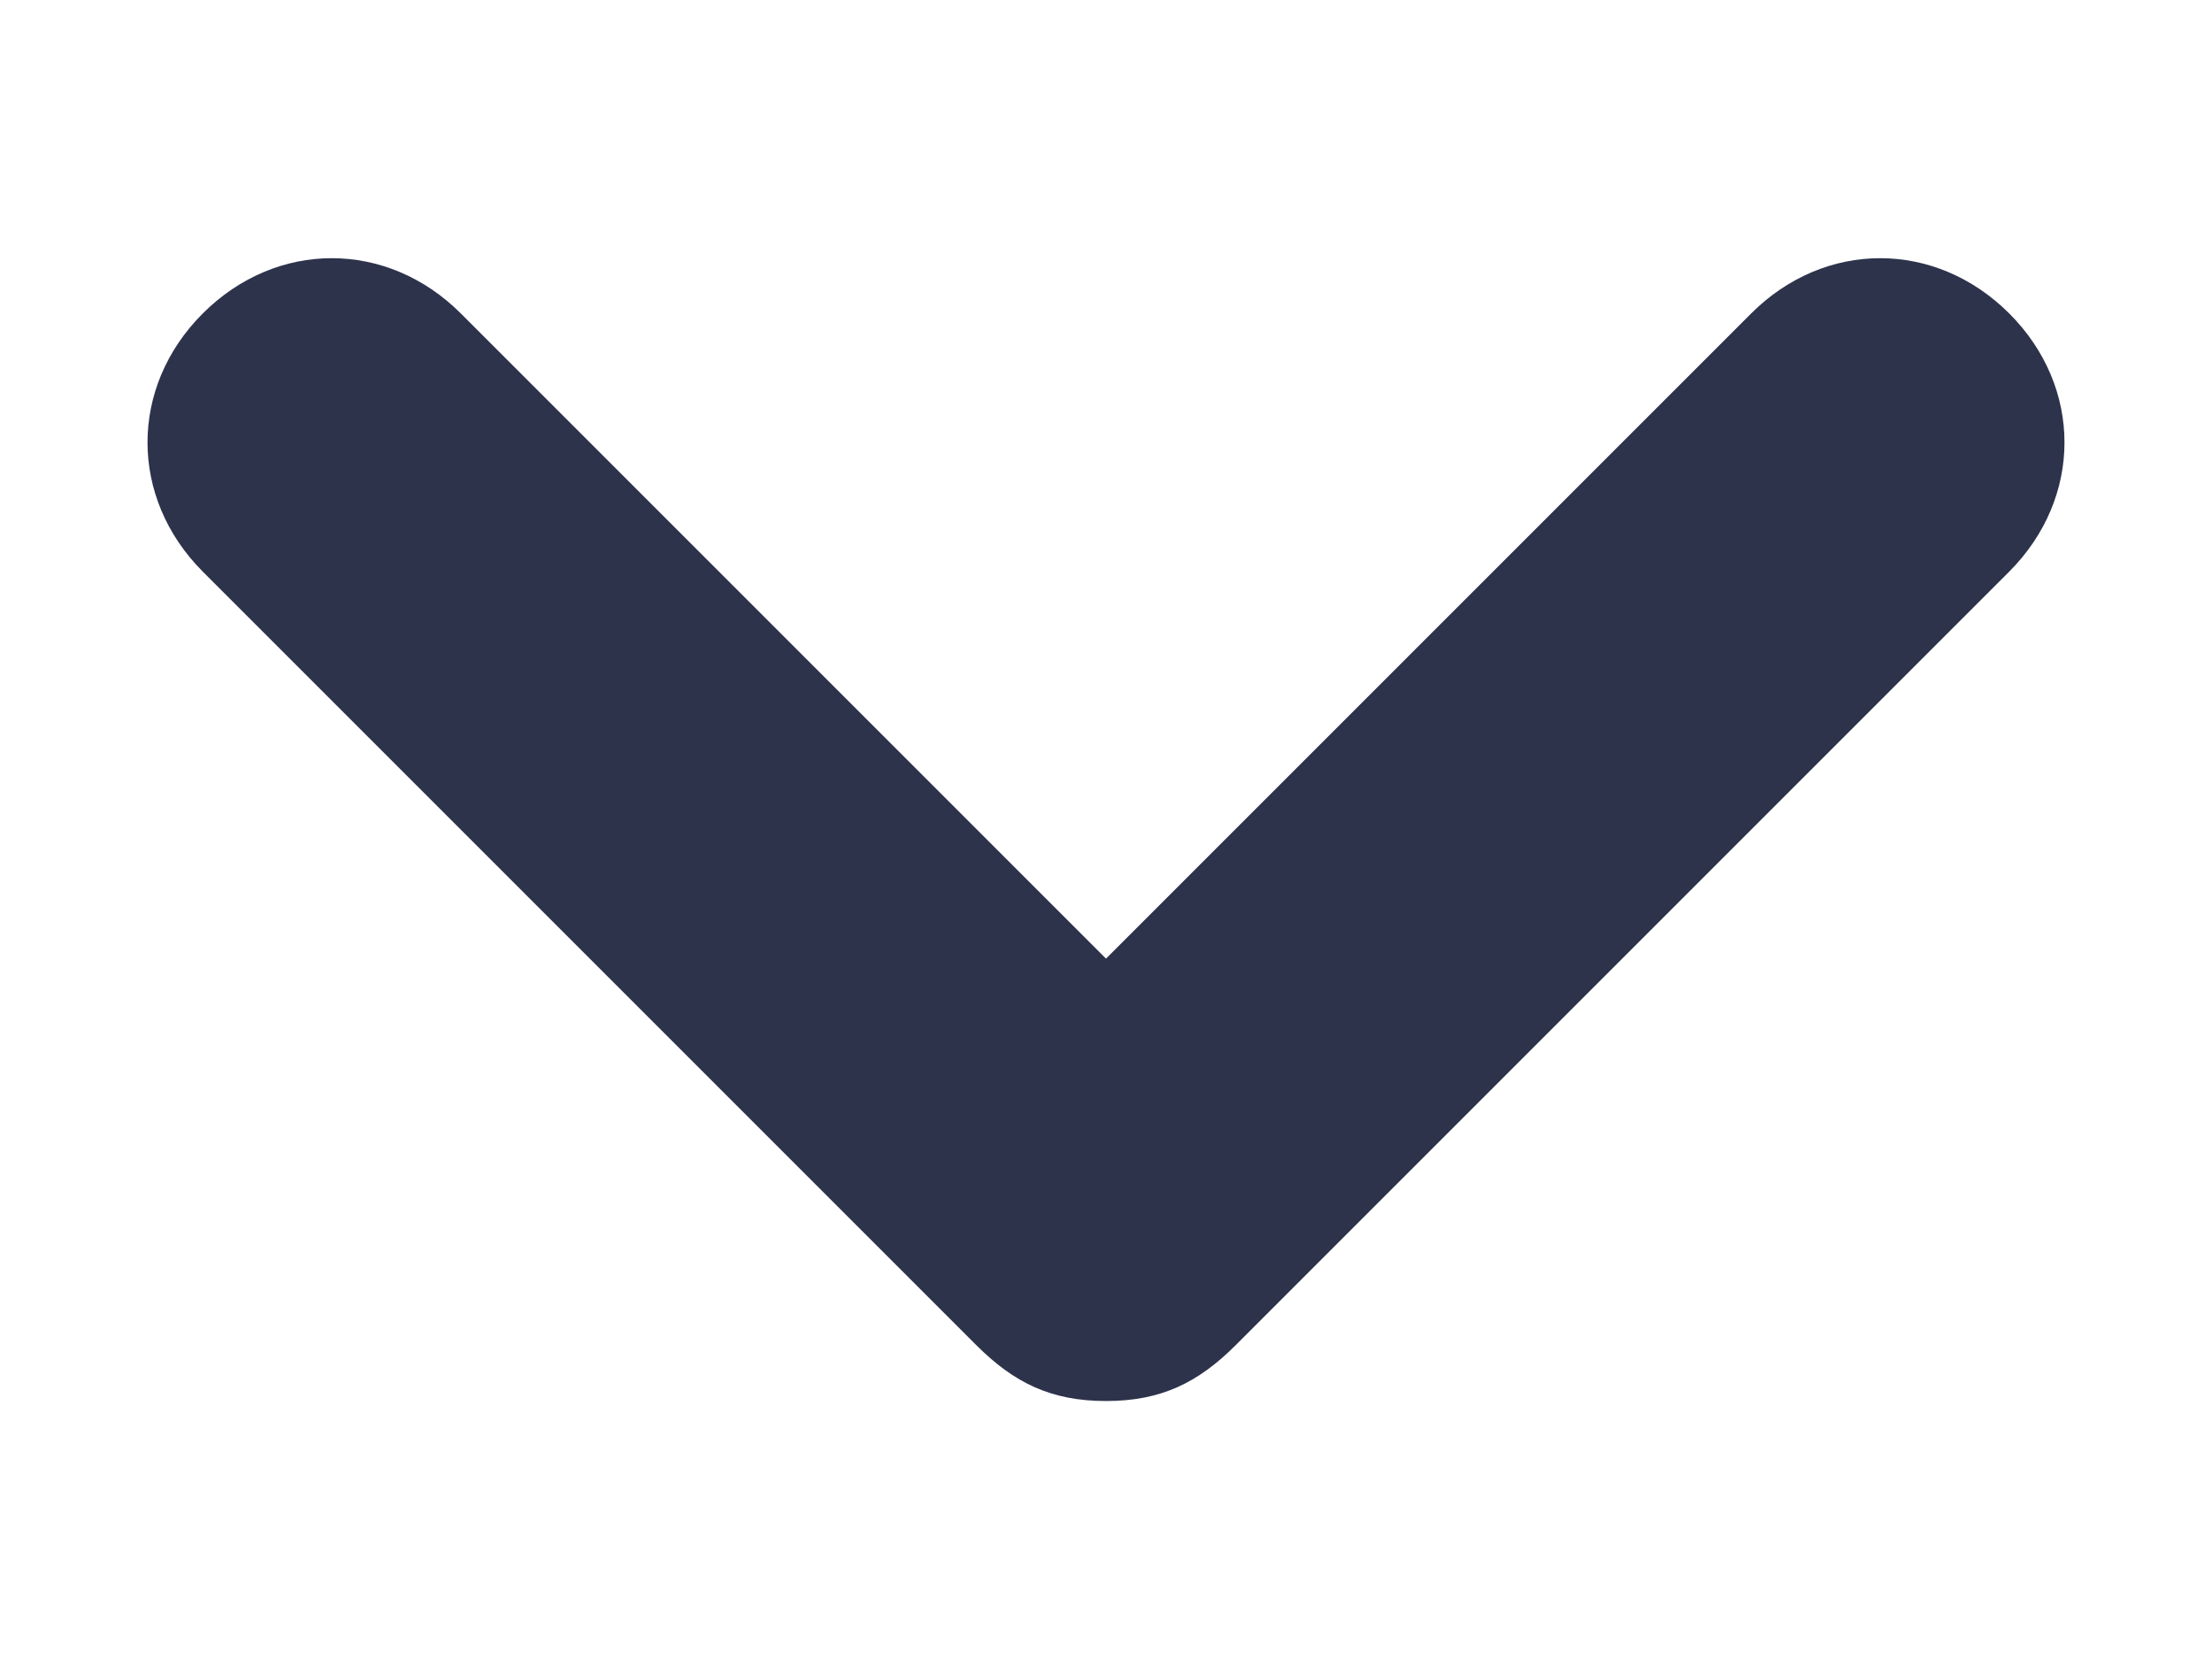
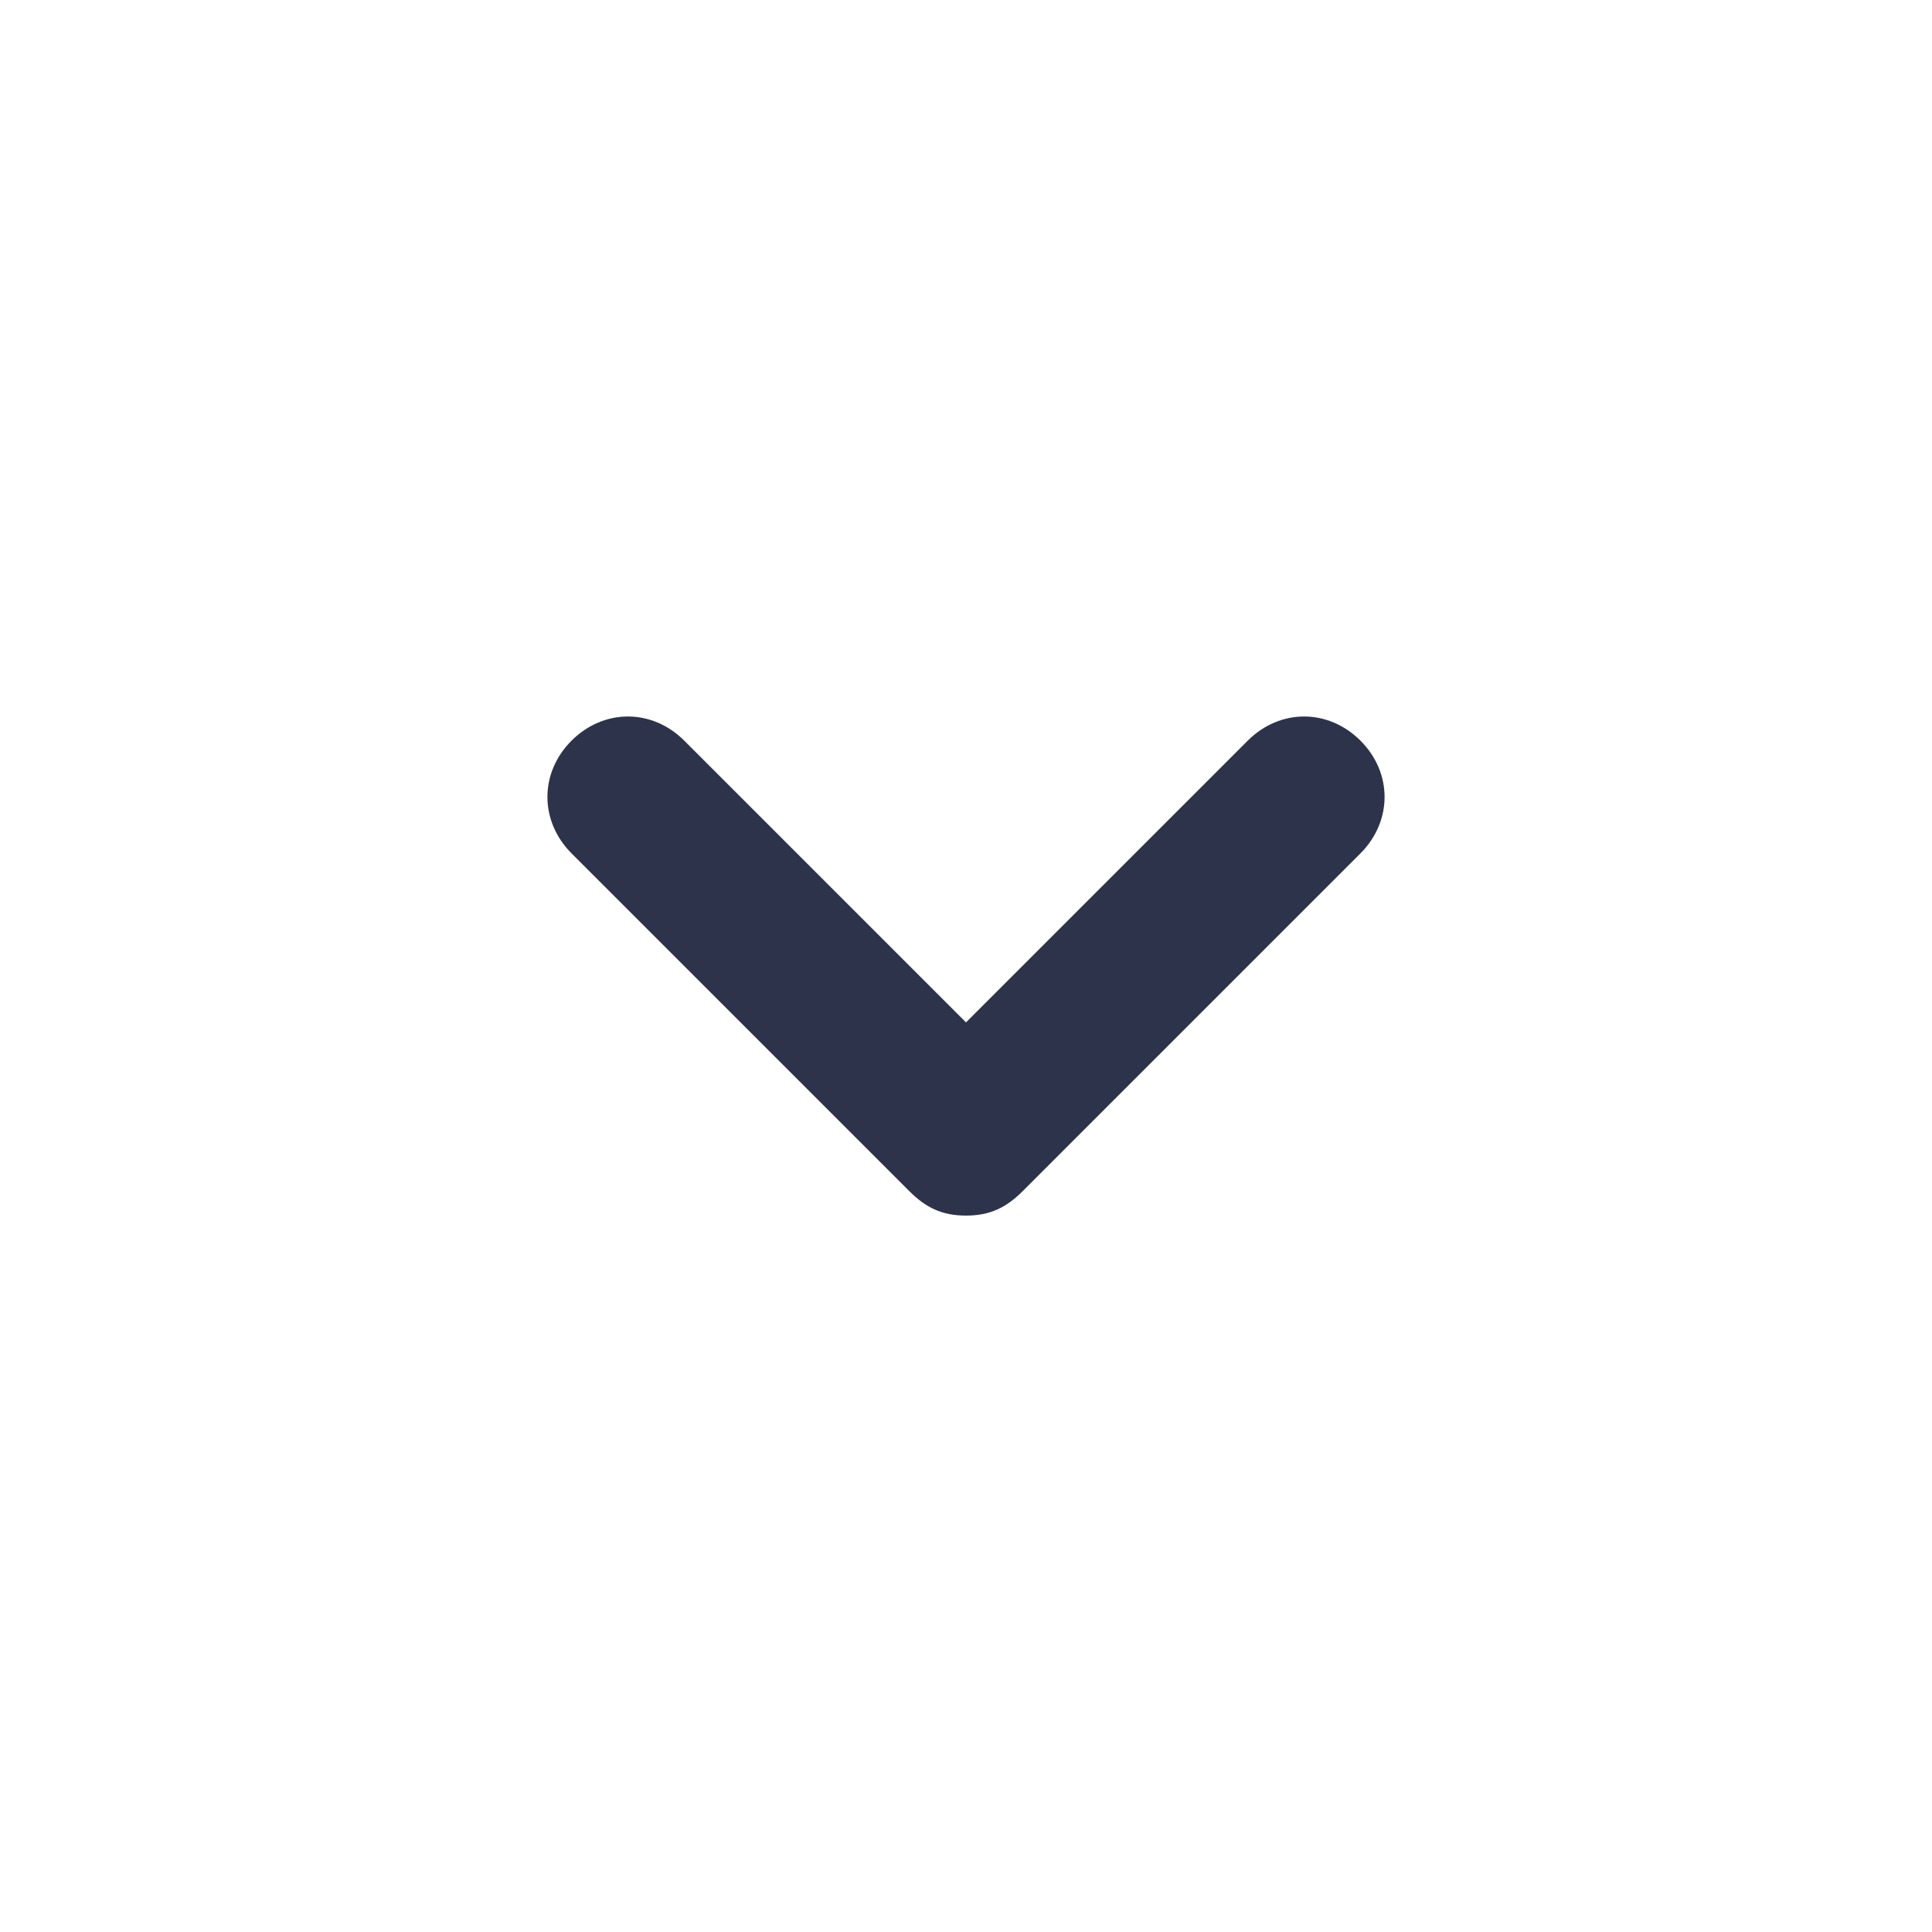
- <svg xmlns="http://www.w3.org/2000/svg" width="8" height="6" viewBox="0 0 8 6" fill="none">
-   <path d="M7.267 1.134C7 0.867 6.6 0.867 6.333 1.134L4 3.467L1.667 1.134C1.4 0.867 1 0.867 0.733 1.134C0.467 1.4 0.467 1.8 0.733 2.067L3.533 4.867C3.667 5 3.8 5.067 4 5.067C4.2 5.067 4.333 5 4.467 4.867L7.267 2.067C7.533 1.8 7.533 1.4 7.267 1.134Z" fill="#2E334C" />
+ <svg xmlns="http://www.w3.org/2000/svg" width="16" height="16" viewBox="0 0 16 16" fill="none">
+   <path d="M11.267 6.134C11 5.867 10.6 5.867 10.333 6.134L8 8.467L5.667 6.134C5.4 5.867 5 5.867 4.733 6.134C4.467 6.4 4.467 6.8 4.733 7.067L7.533 9.867C7.667 10 7.8 10.067 8 10.067C8.2 10.067 8.333 10 8.467 9.867L11.267 7.067C11.533 6.8 11.533 6.4 11.267 6.134Z" fill="#2E334C" />
</svg>
